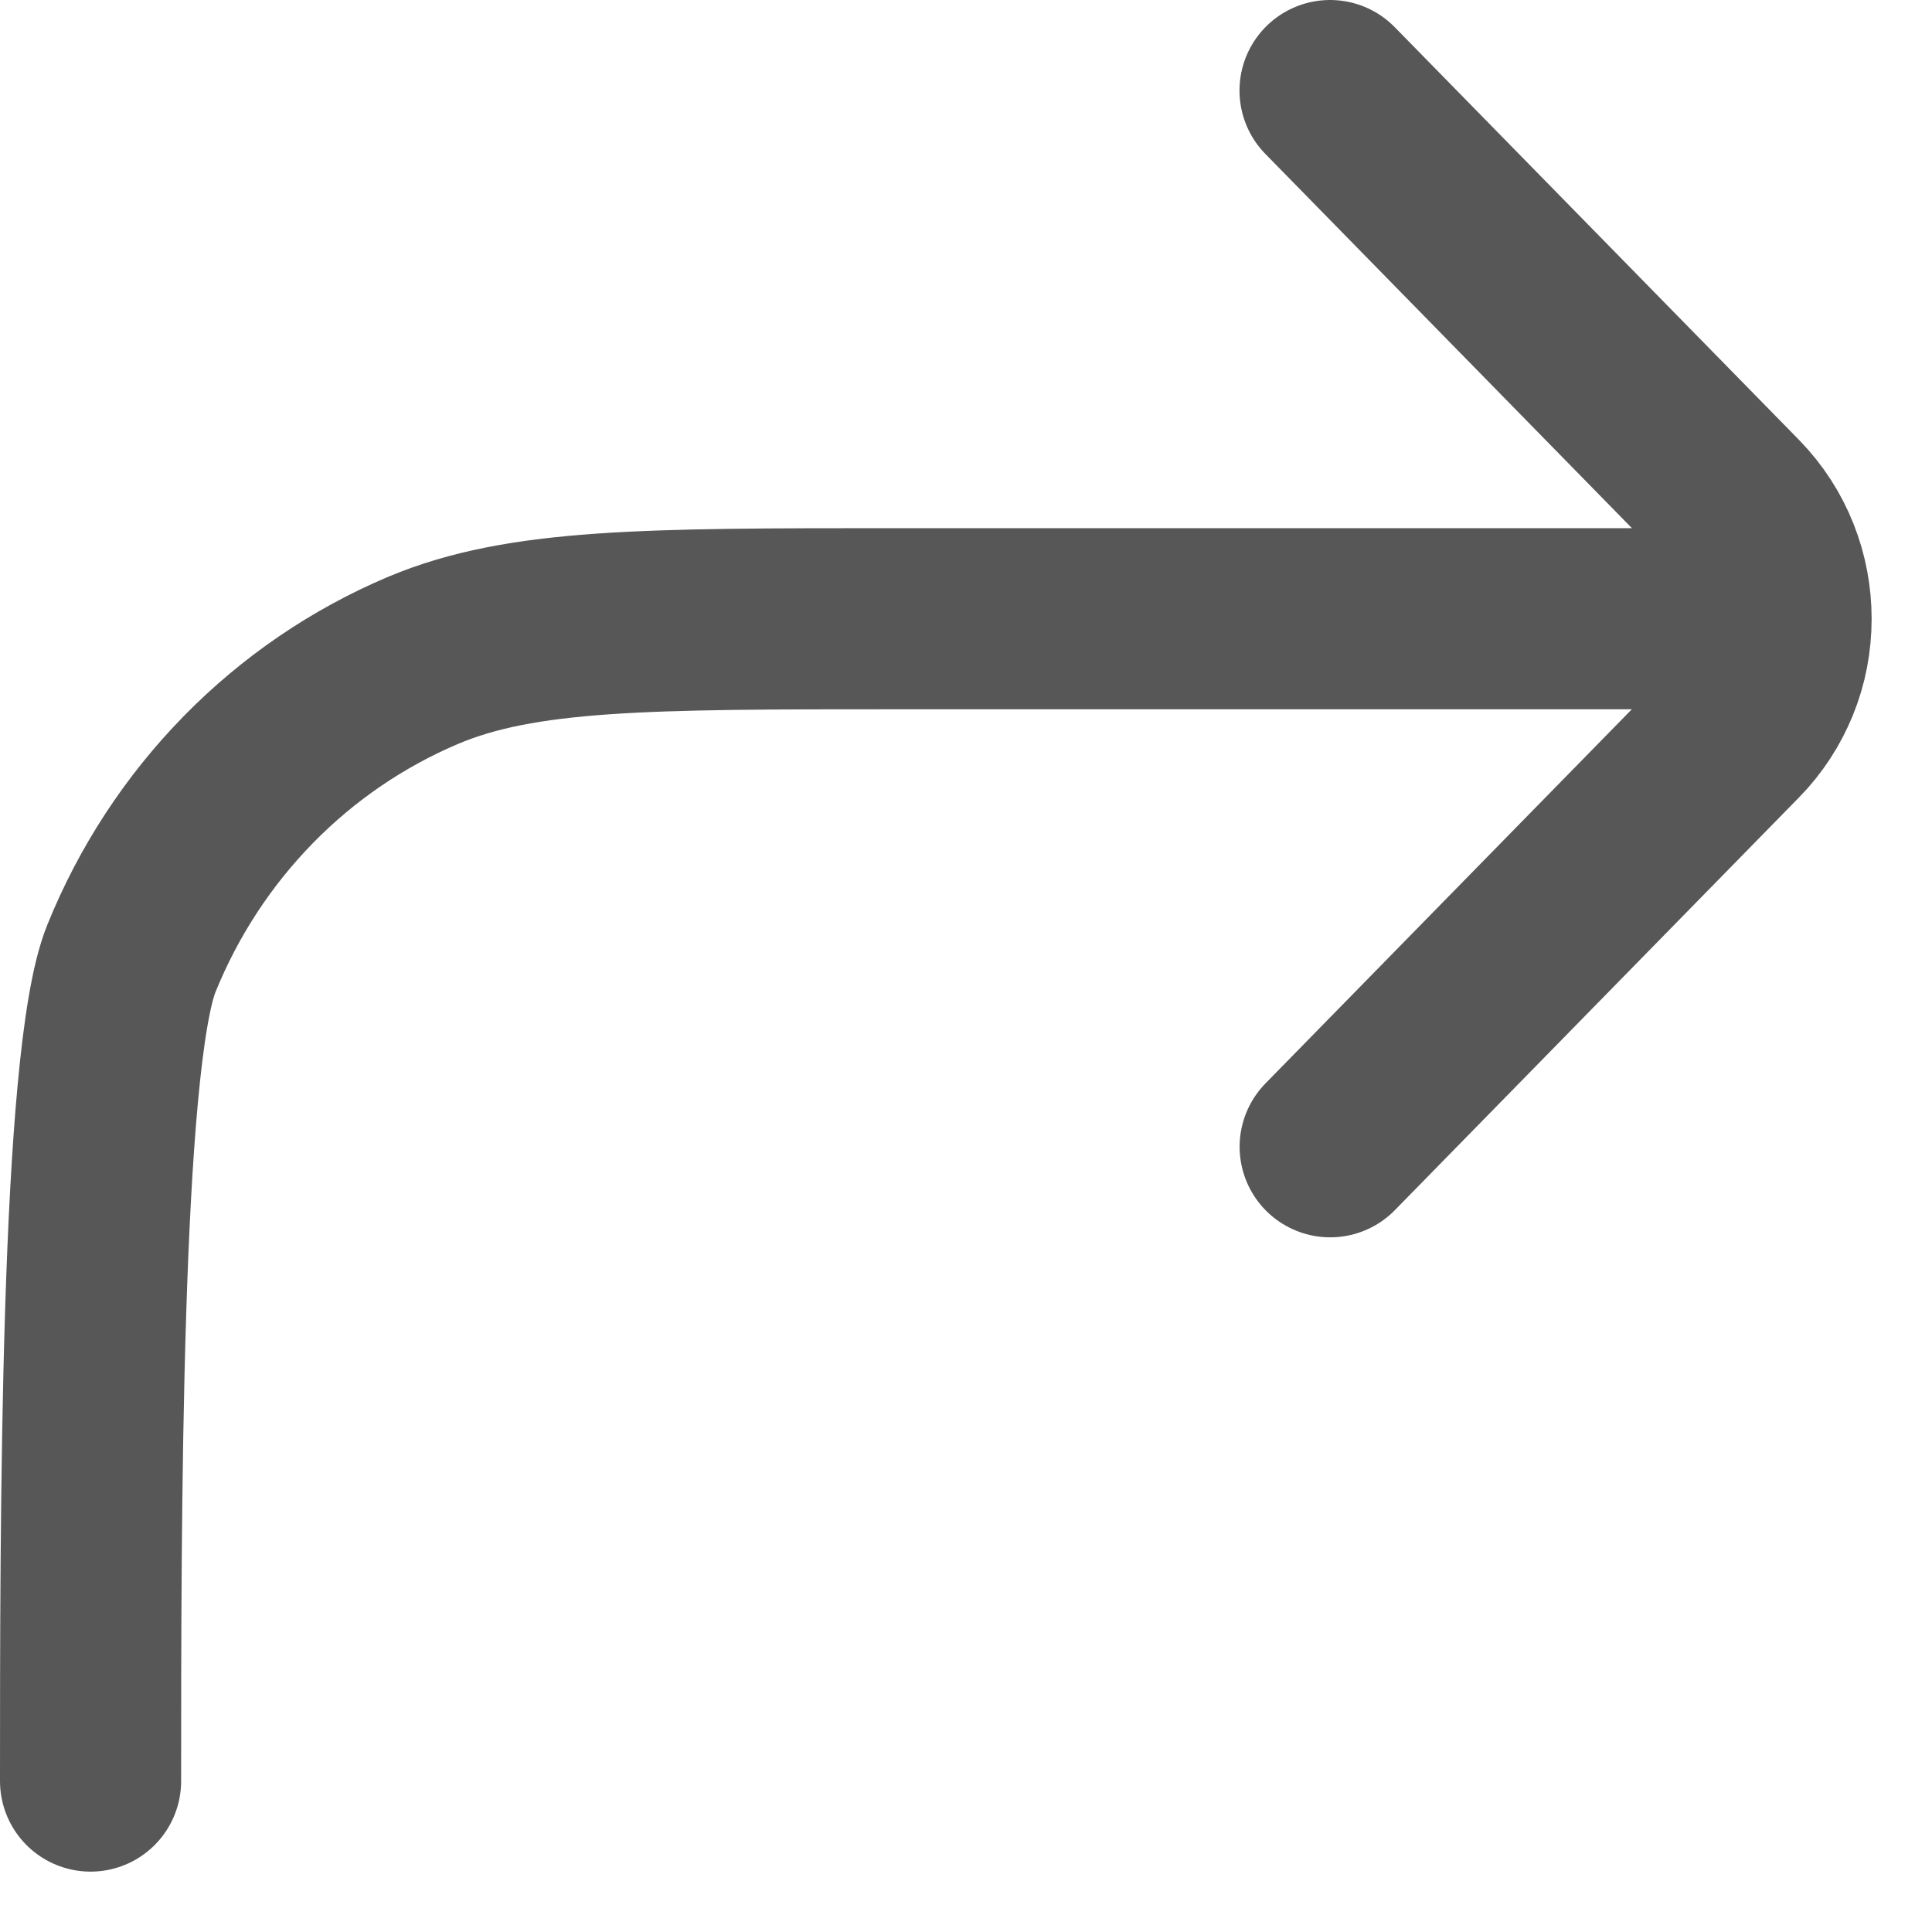
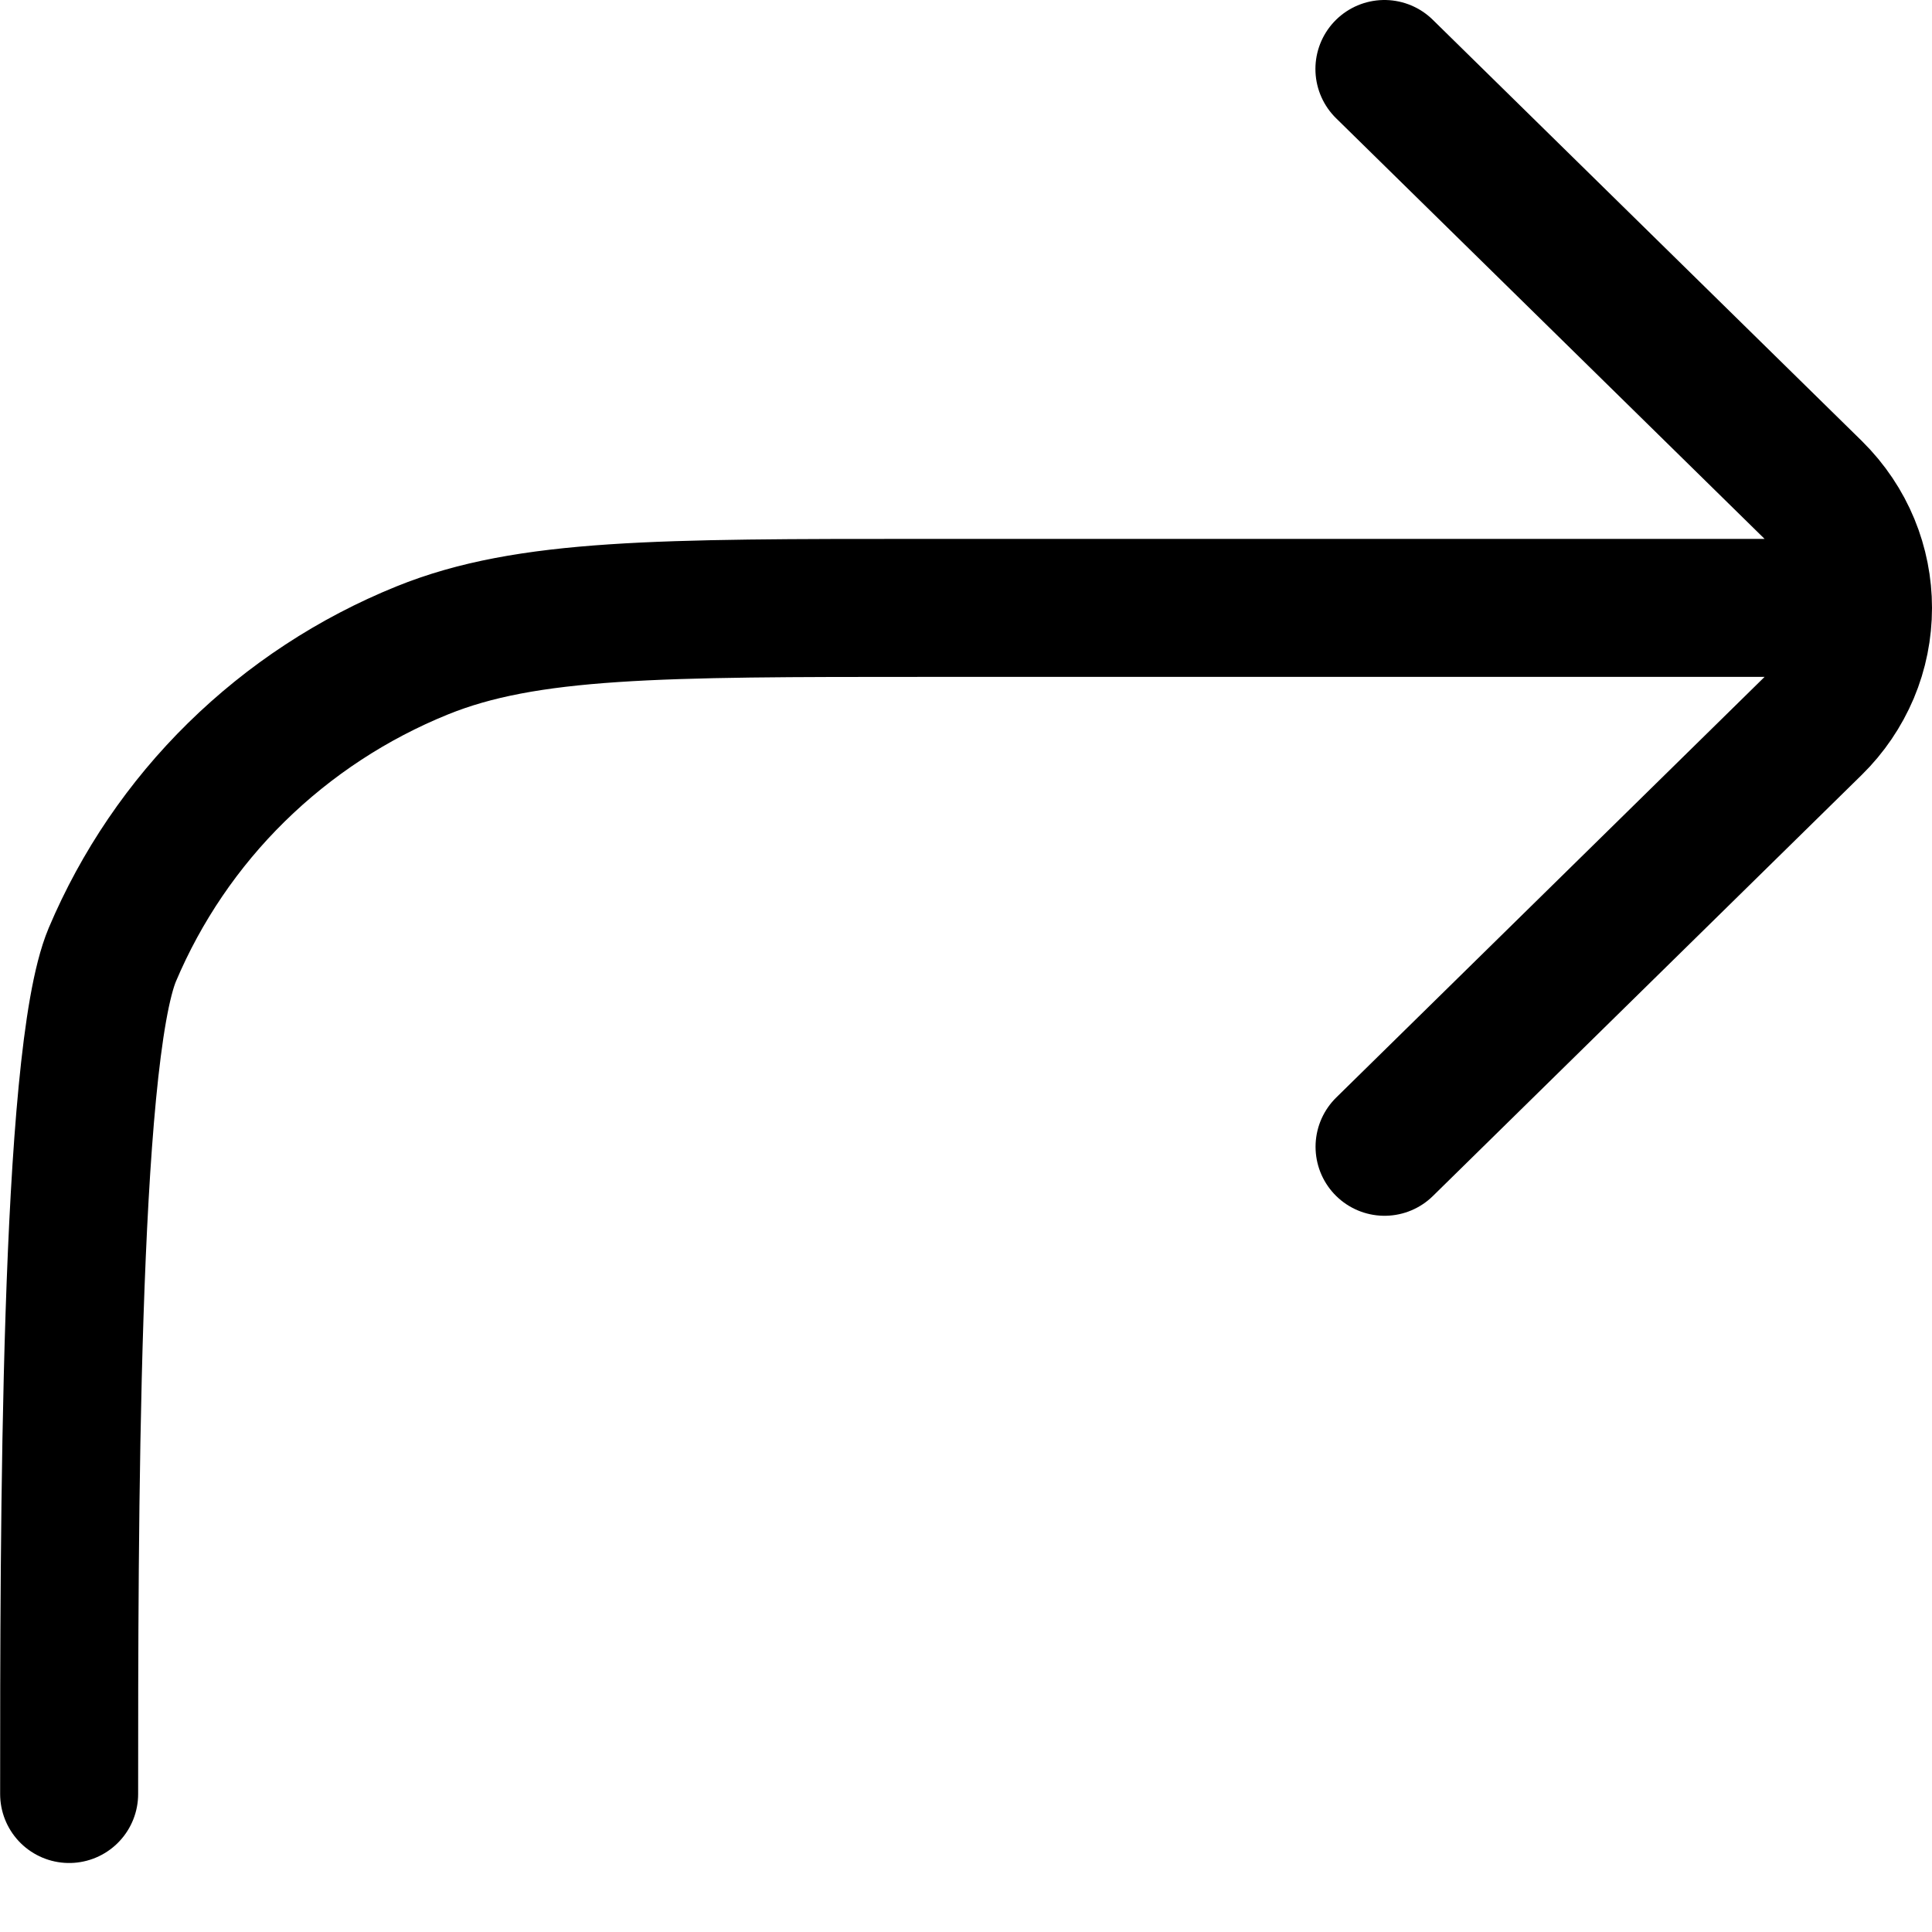
- <svg xmlns="http://www.w3.org/2000/svg" width="16" height="16" viewBox="0 0 16 16" fill="none">
-   <path d="M0.75 14.75C0.75 12.632 0.75 8.774 1.088 7.938C1.312 7.384 1.641 6.881 2.056 6.457C2.471 6.033 2.964 5.697 3.506 5.468C4.324 5.124 5.36 5.124 7.434 5.124H14.75M14.75 5.124C14.75 4.778 14.621 4.432 14.363 4.168L11.015 0.75M14.75 5.124C14.75 5.301 14.717 5.477 14.65 5.641C14.583 5.805 14.486 5.954 14.363 6.079L11.016 9.497" stroke="#575757" stroke-width="1.5" stroke-linecap="round" stroke-linejoin="round" />
+ <svg xmlns="http://www.w3.org/2000/svg" width="14" height="14" viewBox="0 0 14 14" fill="none">
+   <g transform="scale(-1 1) translate(-14 0)">
+     <path d="M13.499 13C13.499 11.109 13.499 7.664 13.186 6.918C12.977 6.424 12.672 5.974 12.287 5.596C11.901 5.217 11.444 4.917 10.94 4.713C10.18 4.405 9.219 4.405 7.293 4.405H0.5M0.5 4.405C0.5 4.096 0.62 3.788 0.859 3.552L3.968 0.5M0.5 4.405C0.5 4.563 0.531 4.72 0.593 4.867C0.655 5.013 0.745 5.146 0.859 5.258L3.967 8.31" stroke="currentColor" stroke-linecap="round" stroke-linejoin="round" />
+   </g>
</svg>
